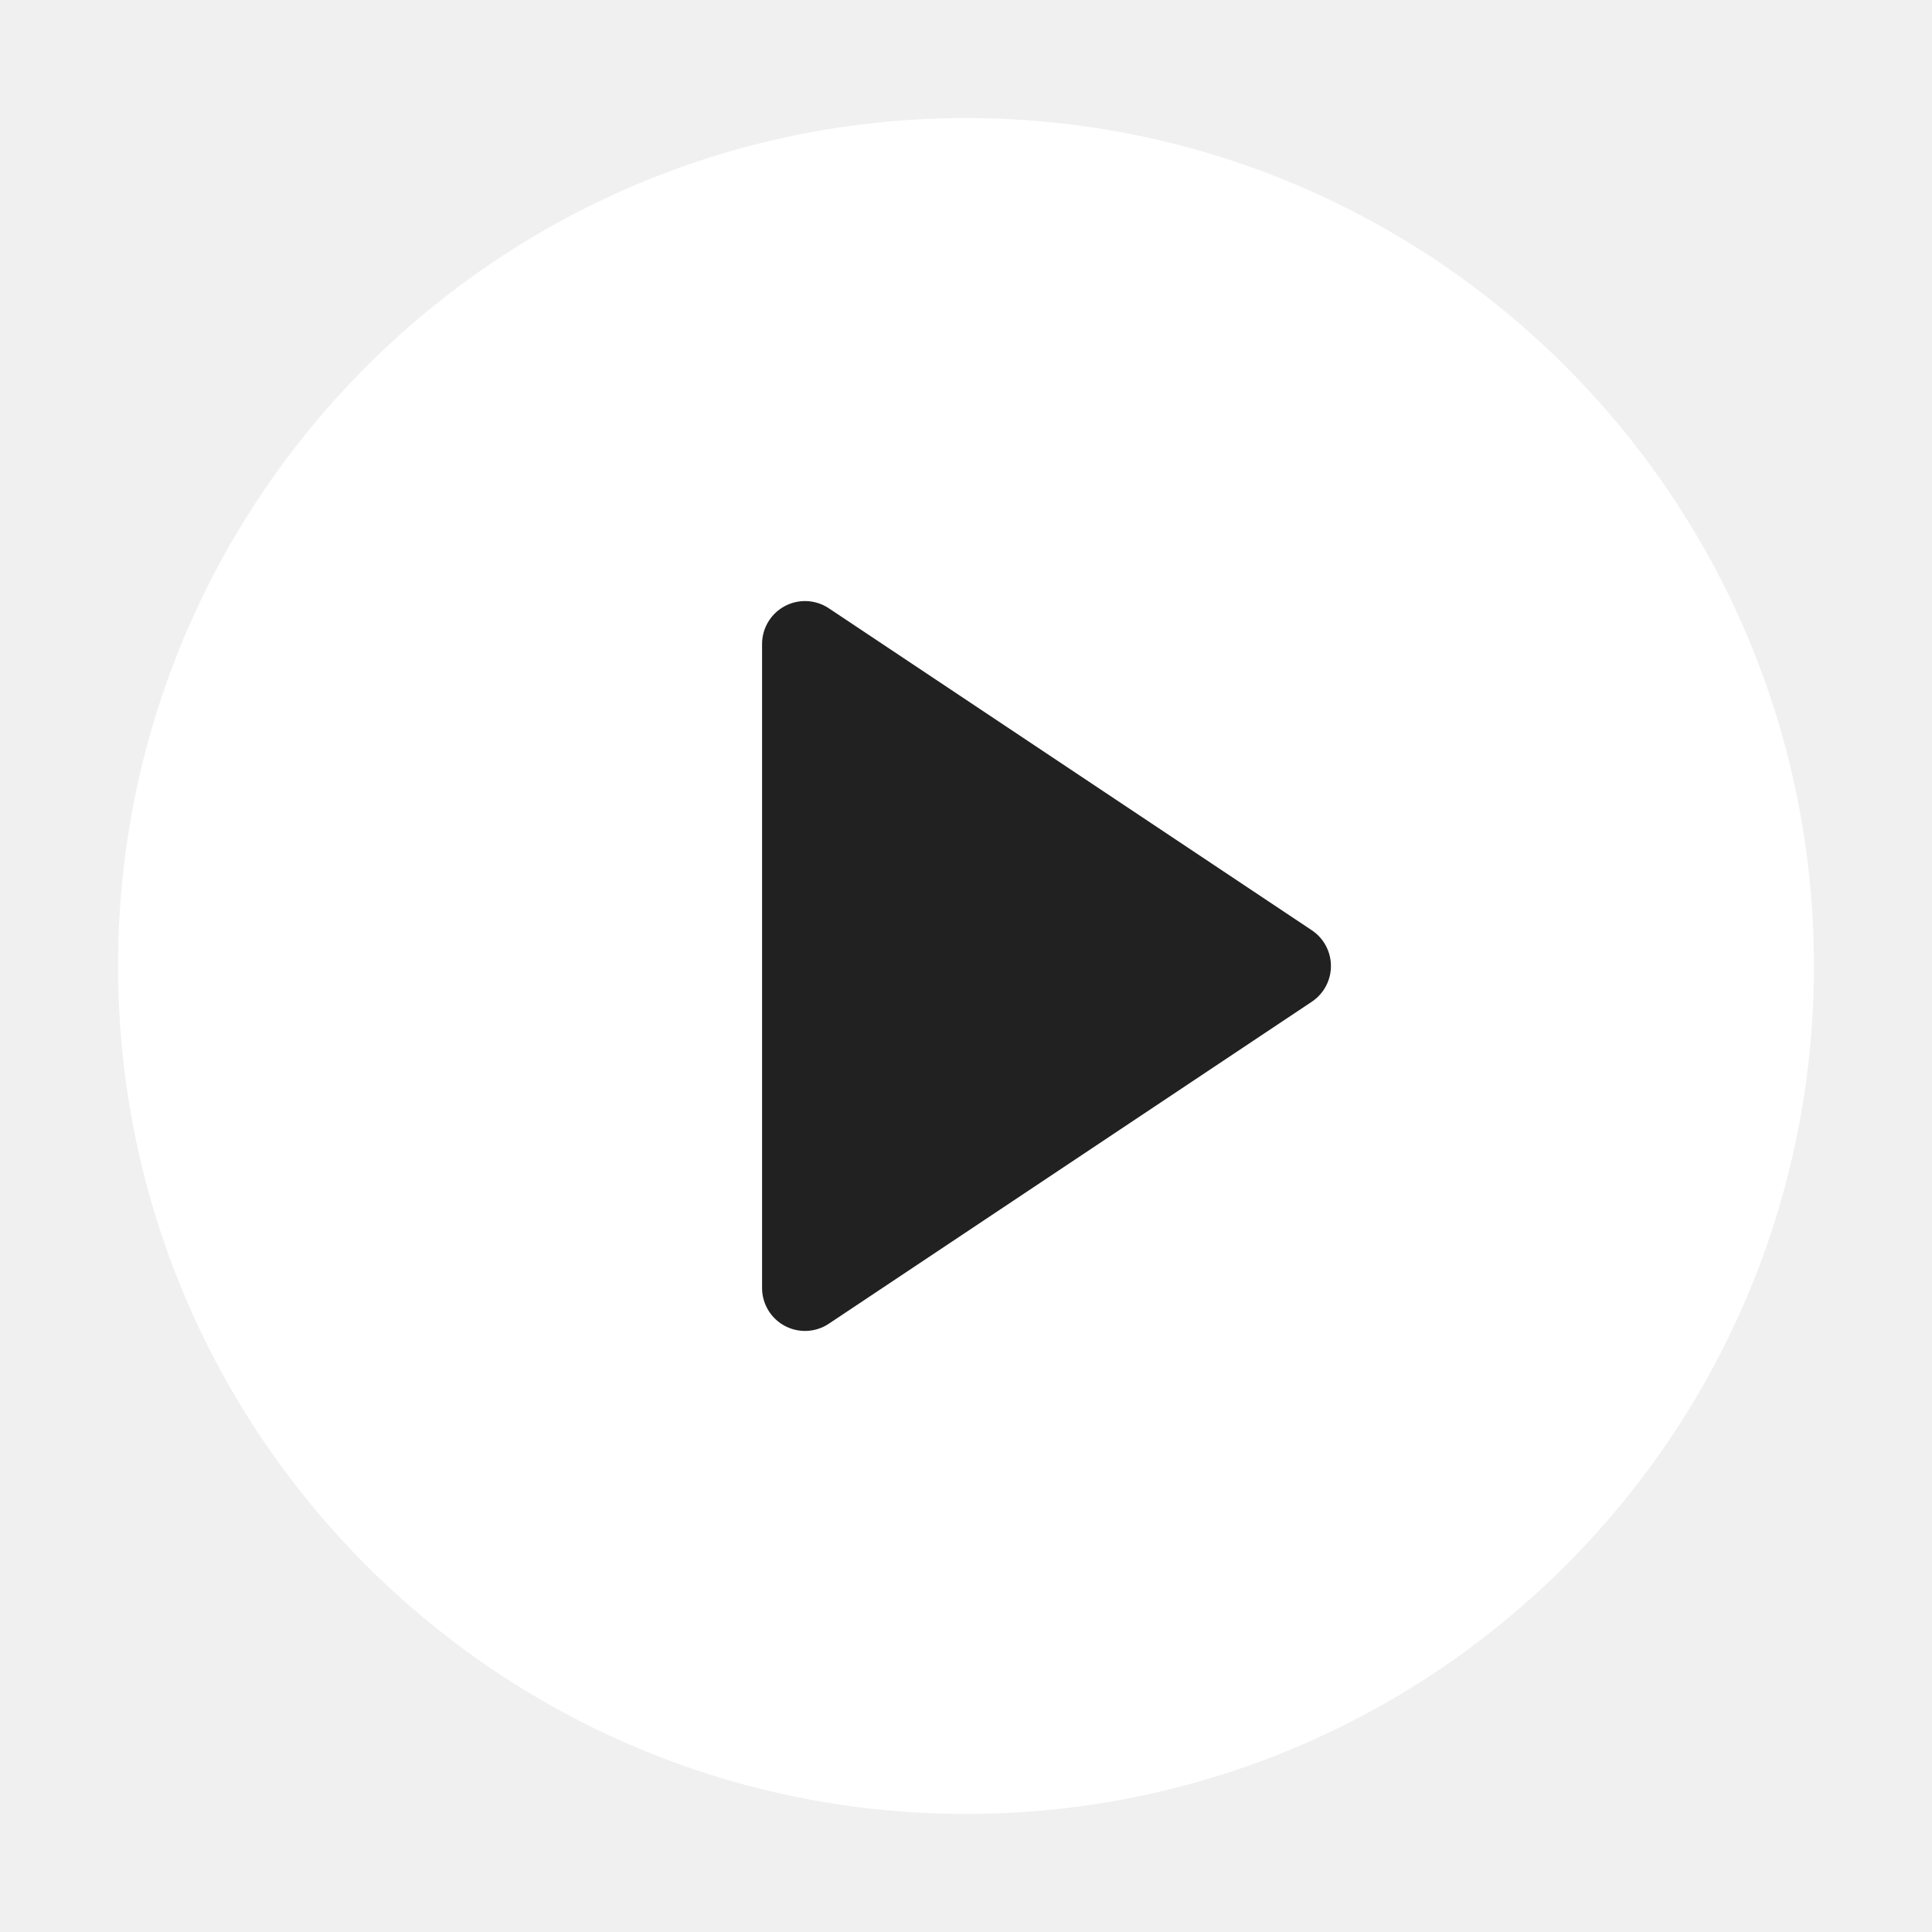
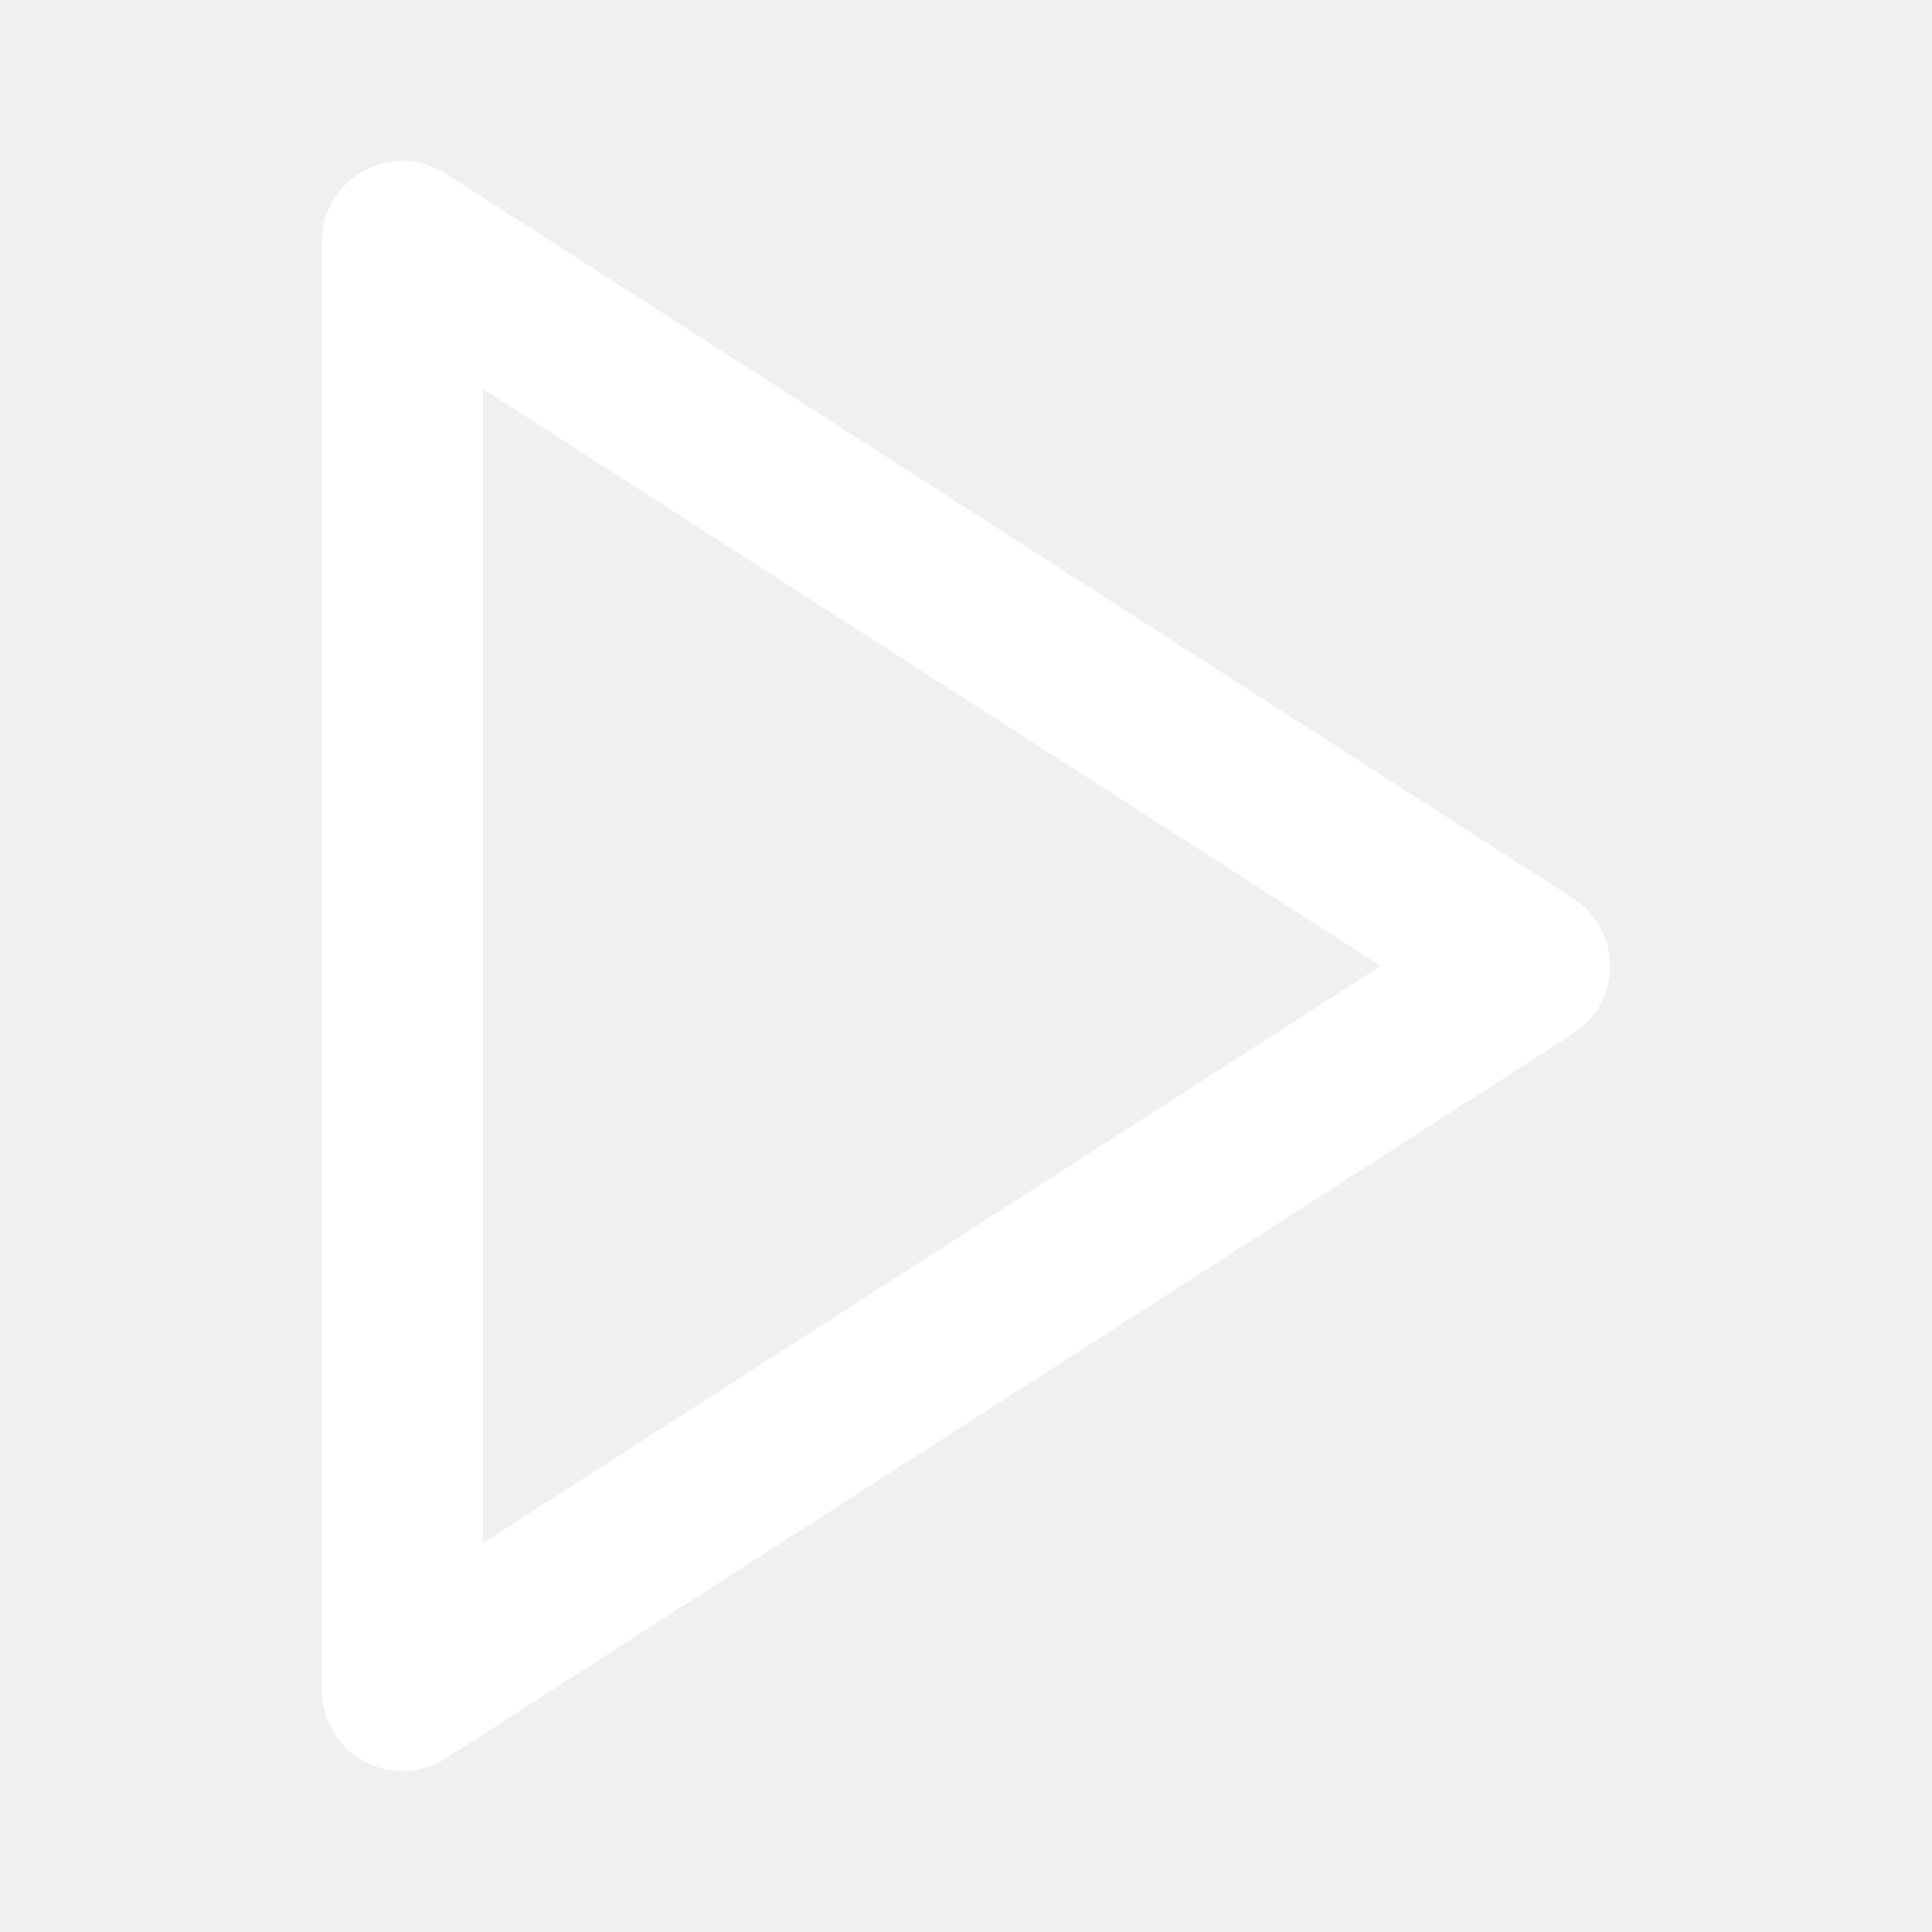
- <svg xmlns="http://www.w3.org/2000/svg" width="45" height="45" viewBox="0 0 45 45" fill="none">
-   <path d="M22.5 41.25C32.855 41.25 41.25 32.855 41.25 22.5C41.25 12.145 32.855 3.75 22.5 3.75C12.145 3.75 3.75 12.145 3.75 22.5C3.75 32.855 12.145 41.25 22.5 41.25Z" fill="white" stroke="white" stroke-width="2" stroke-linecap="round" stroke-linejoin="round" />
-   <path d="M18.75 15L30 22.5L18.75 30V15Z" fill="#212121" stroke="#212121" stroke-width="2" stroke-linecap="round" stroke-linejoin="round" />
+ <svg xmlns="http://www.w3.org/2000/svg" width="24" height="24" fill="none" viewBox="0 0 24 24">
+   <path stroke="#fff" stroke-linecap="round" stroke-linejoin="round" stroke-width="2" d="m5 3 14 9-14 9V3Z" />
</svg>
